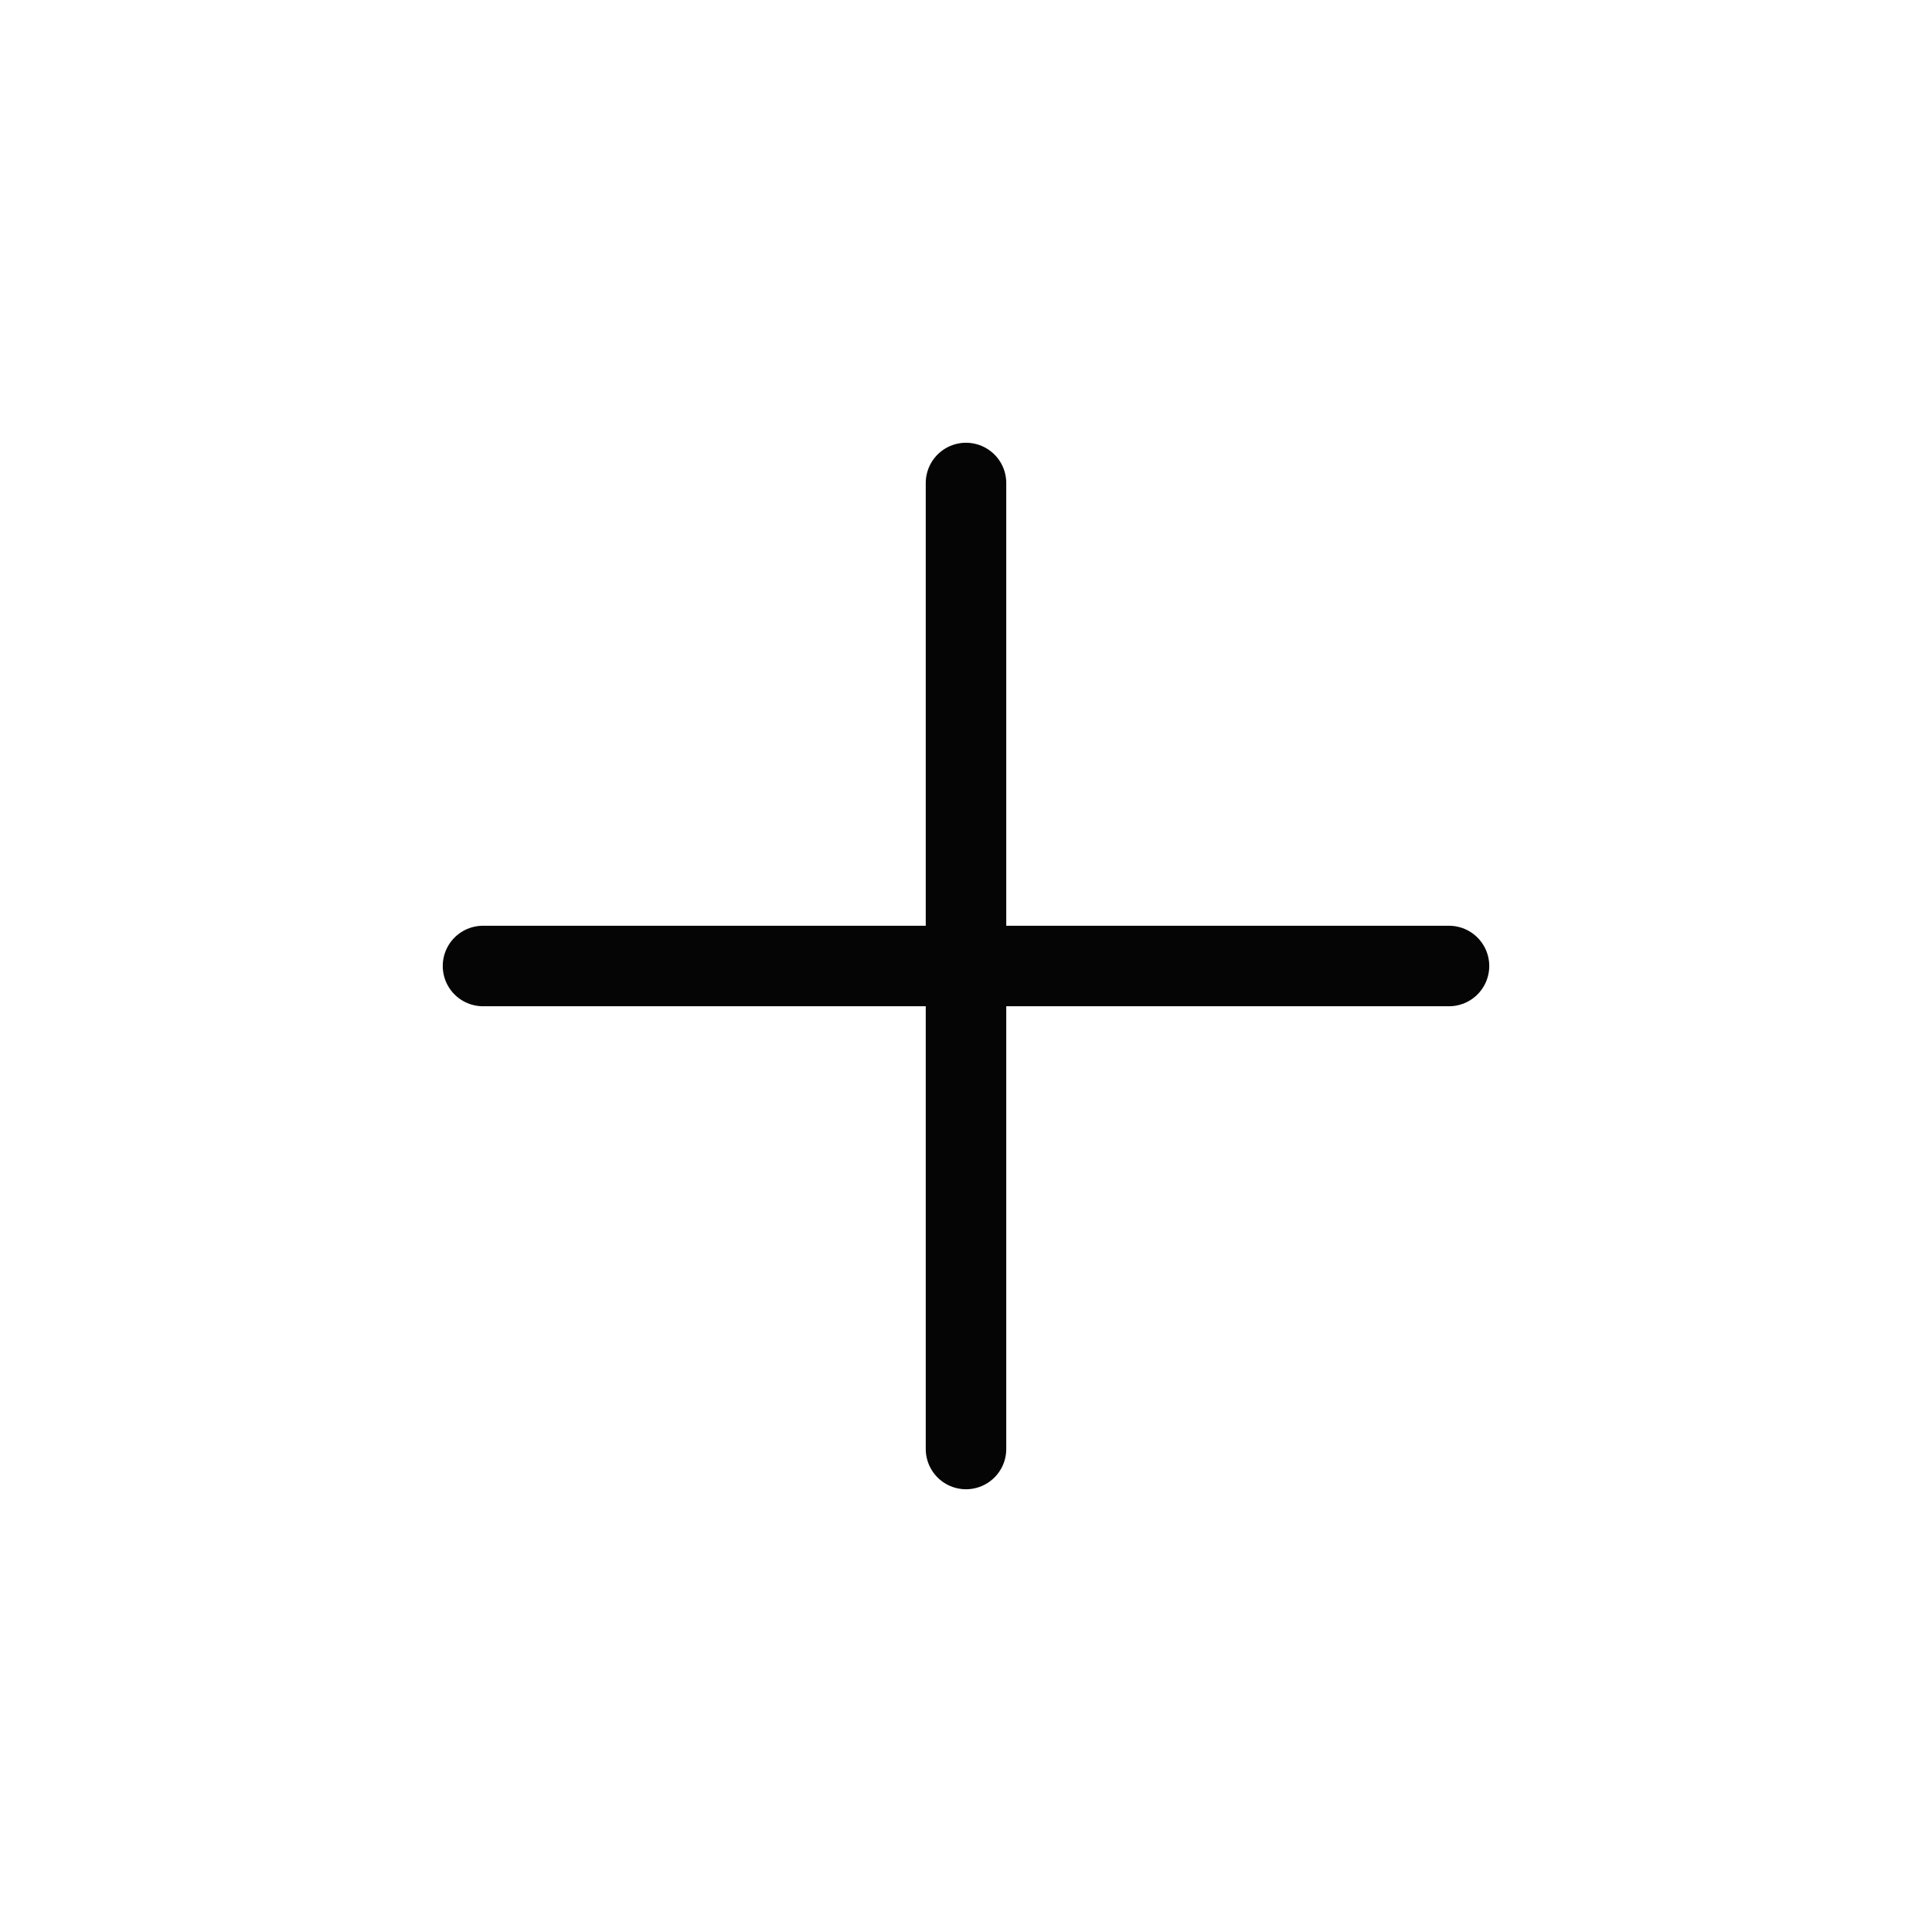
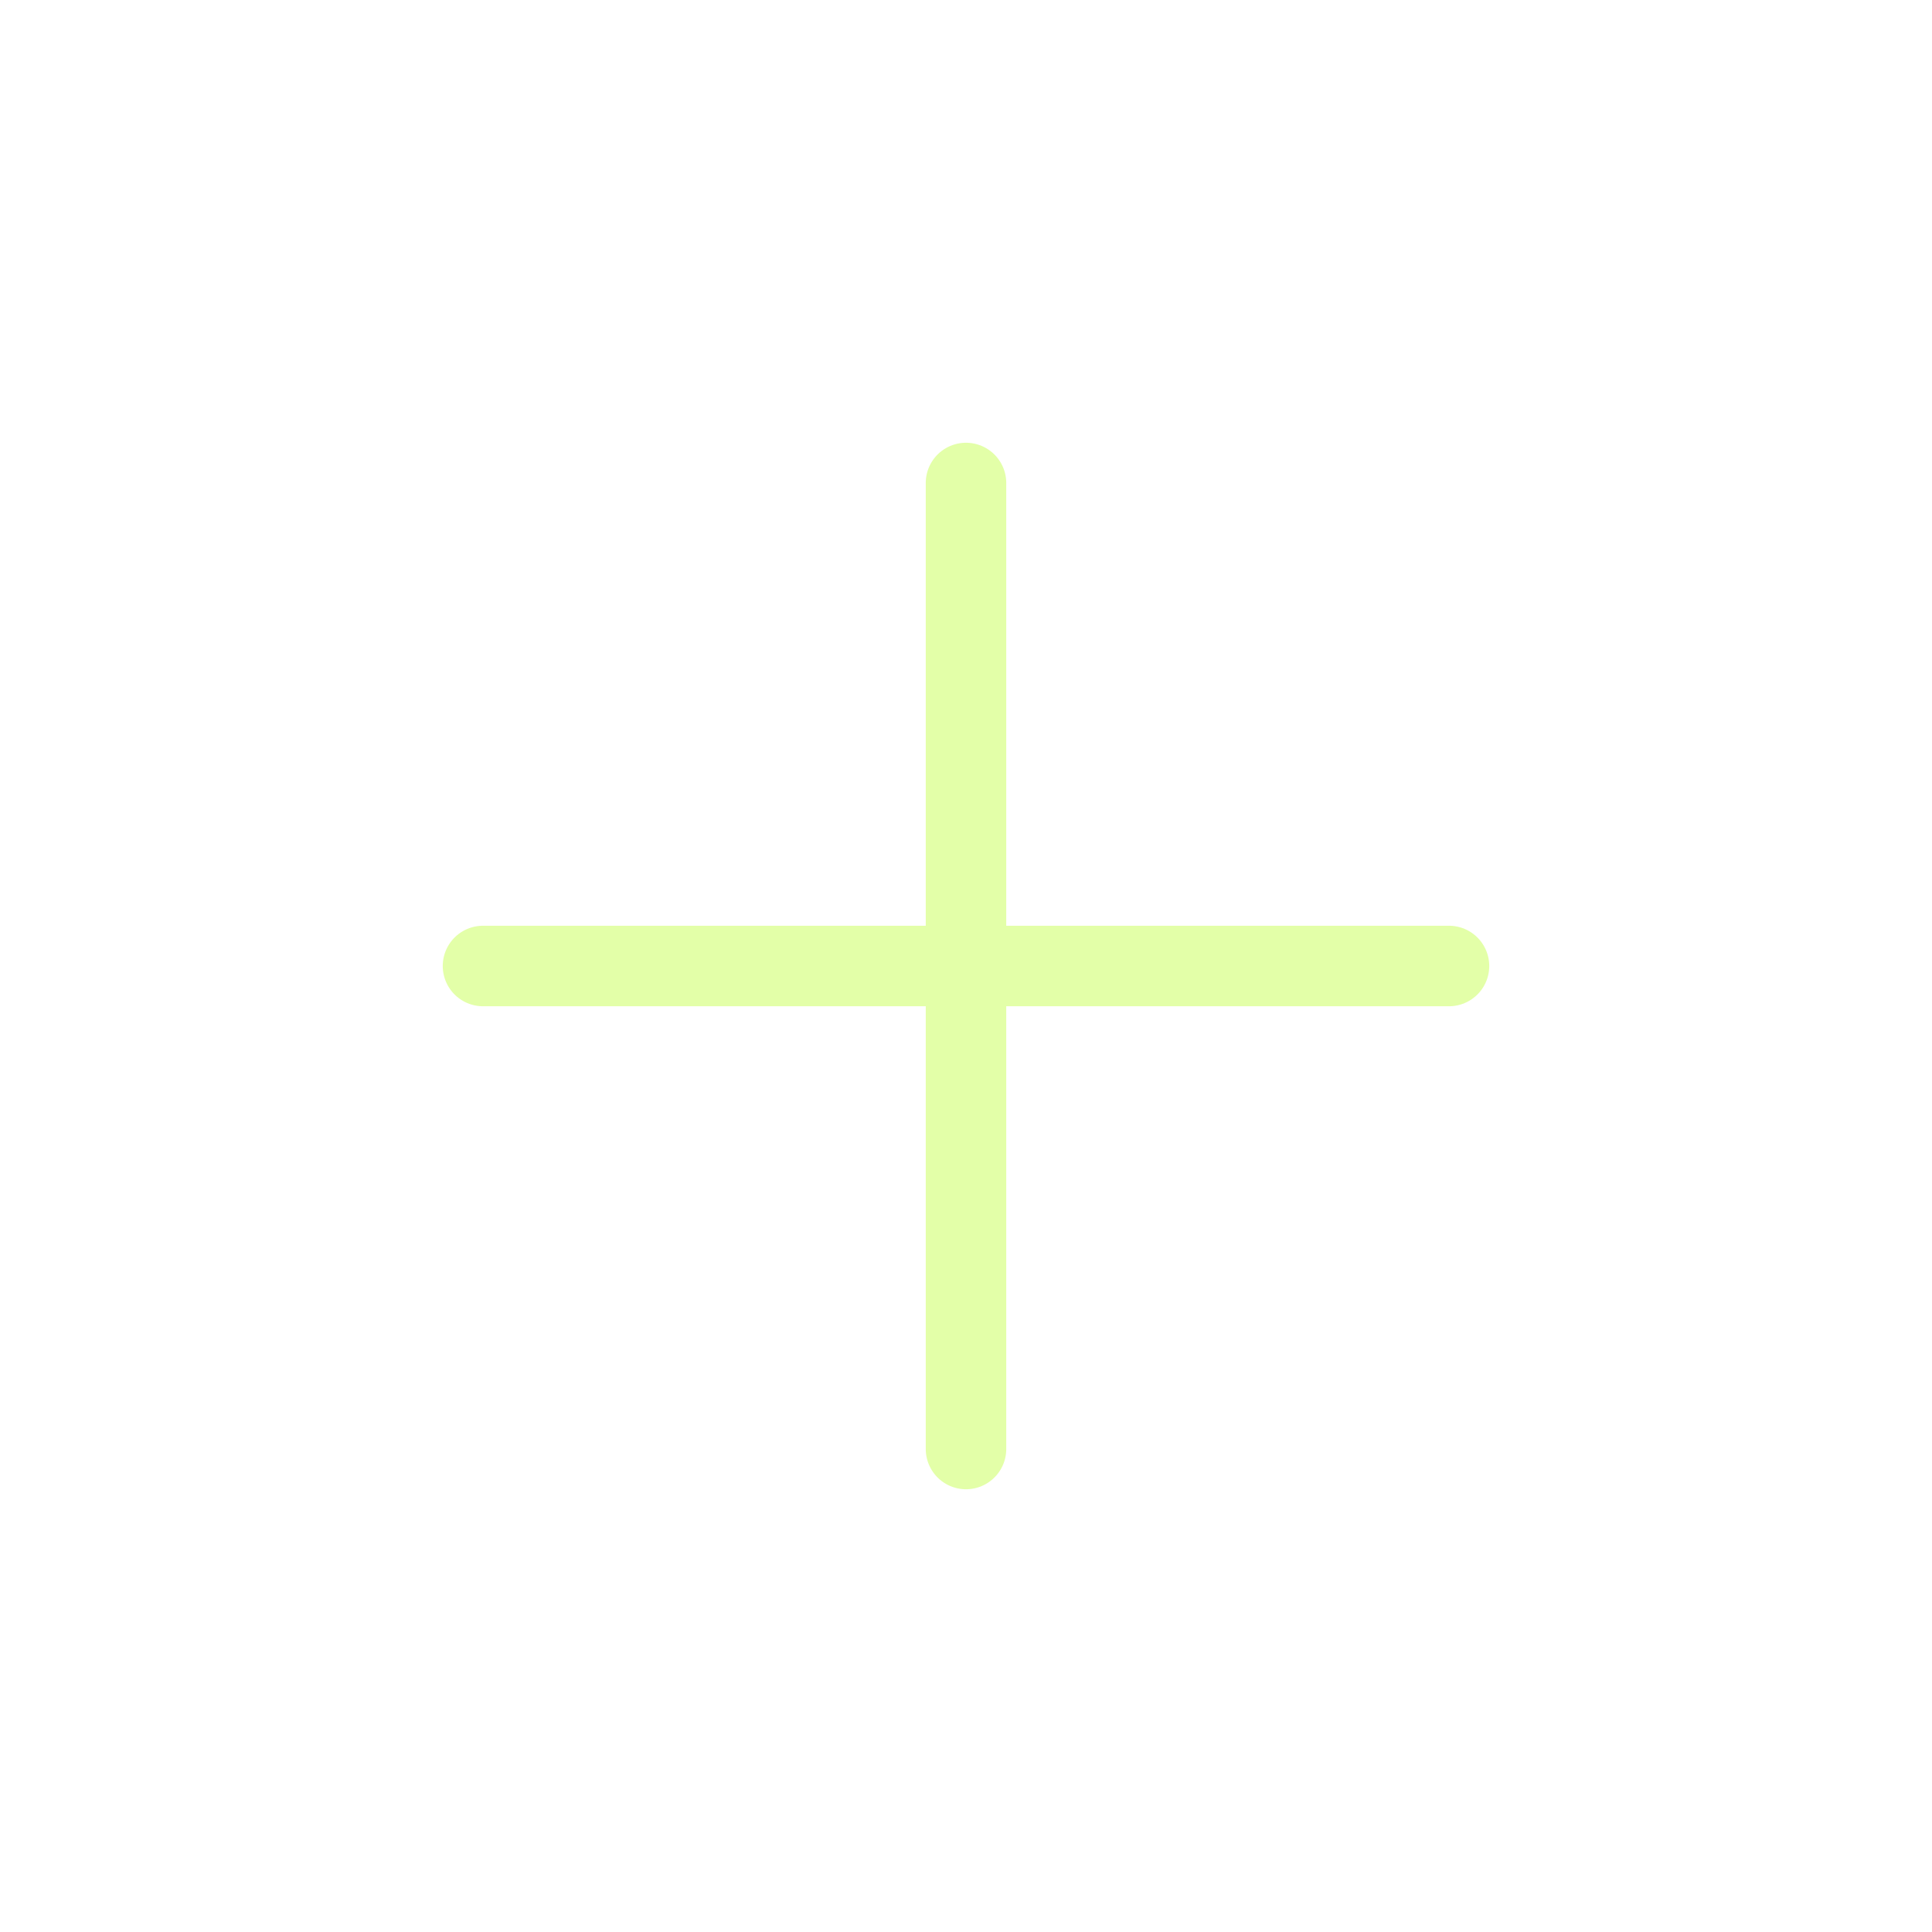
<svg xmlns="http://www.w3.org/2000/svg" width="24" height="24" viewBox="0 0 24 24" fill="none">
-   <path d="M6 12H18" stroke="#050505" stroke-linecap="round" stroke-linejoin="round" />
-   <path d="M12 18V6" stroke="#050505" stroke-linecap="round" stroke-linejoin="round" />
+   <path d="M6 12H18" stroke="#E3FFA8" stroke-linecap="round" stroke-linejoin="round" />
+   <path d="M12 18V6" stroke="#E3FFA8" stroke-linecap="round" stroke-linejoin="round" />
</svg>
